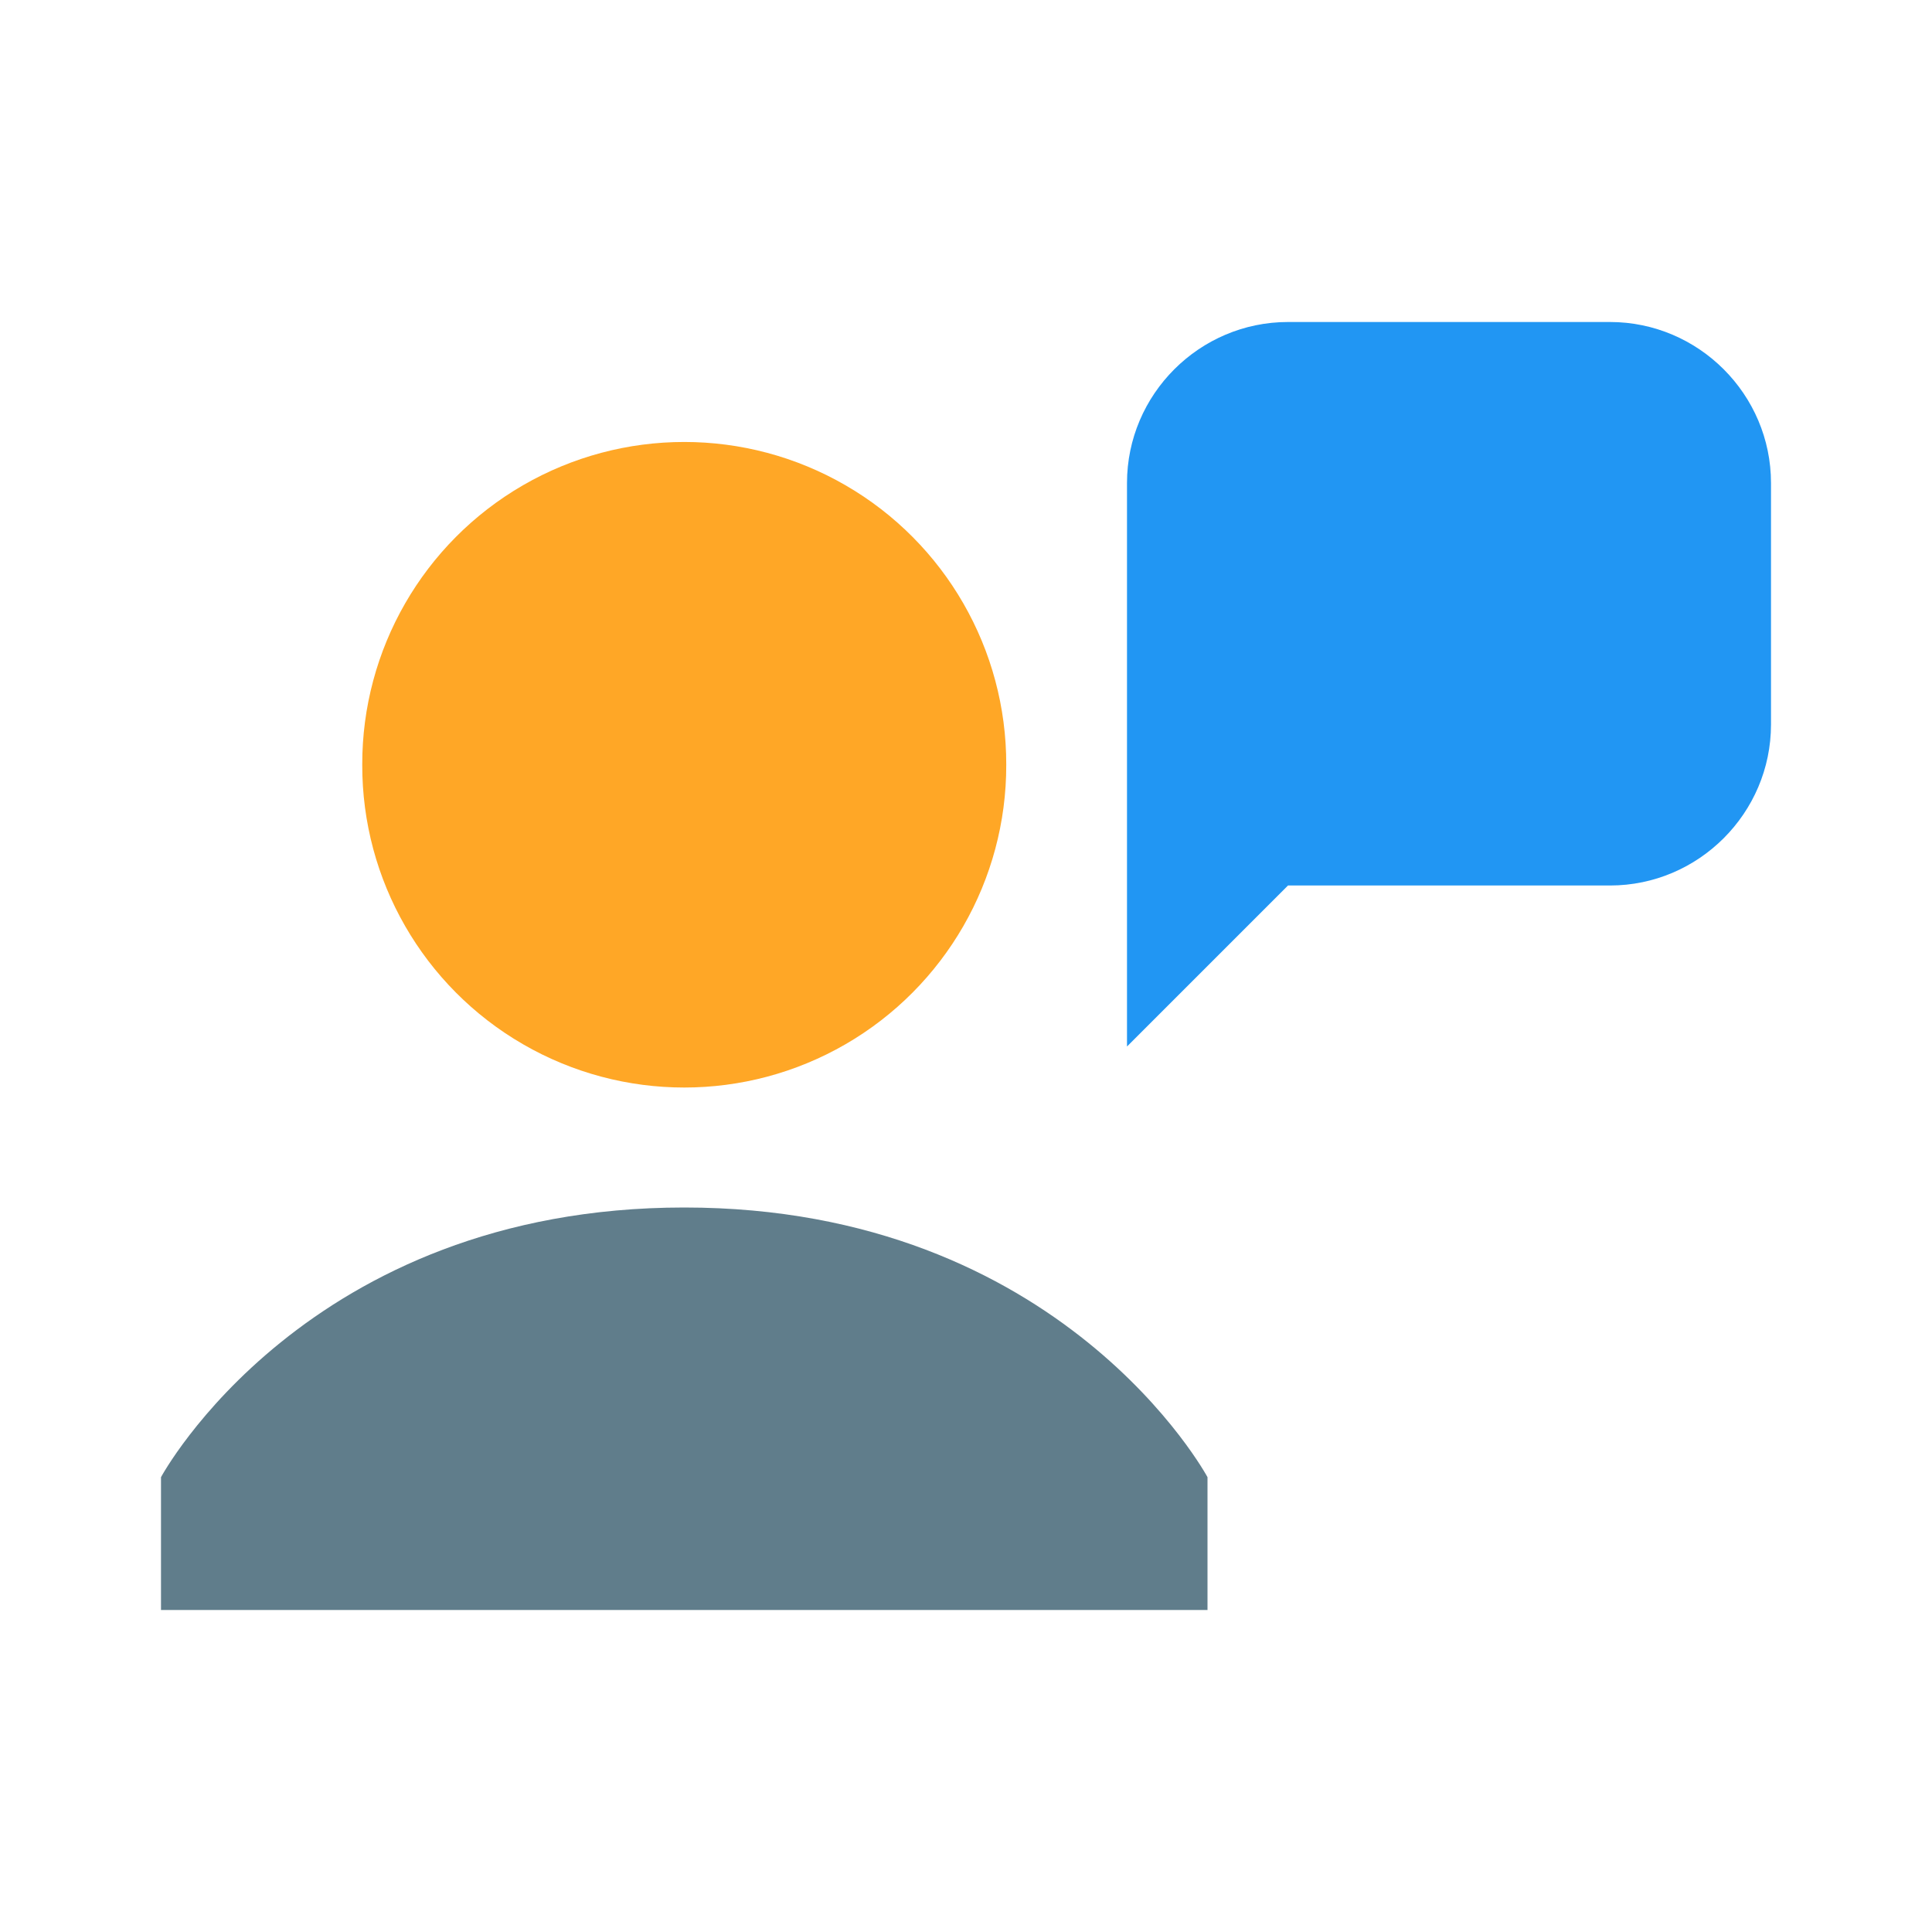
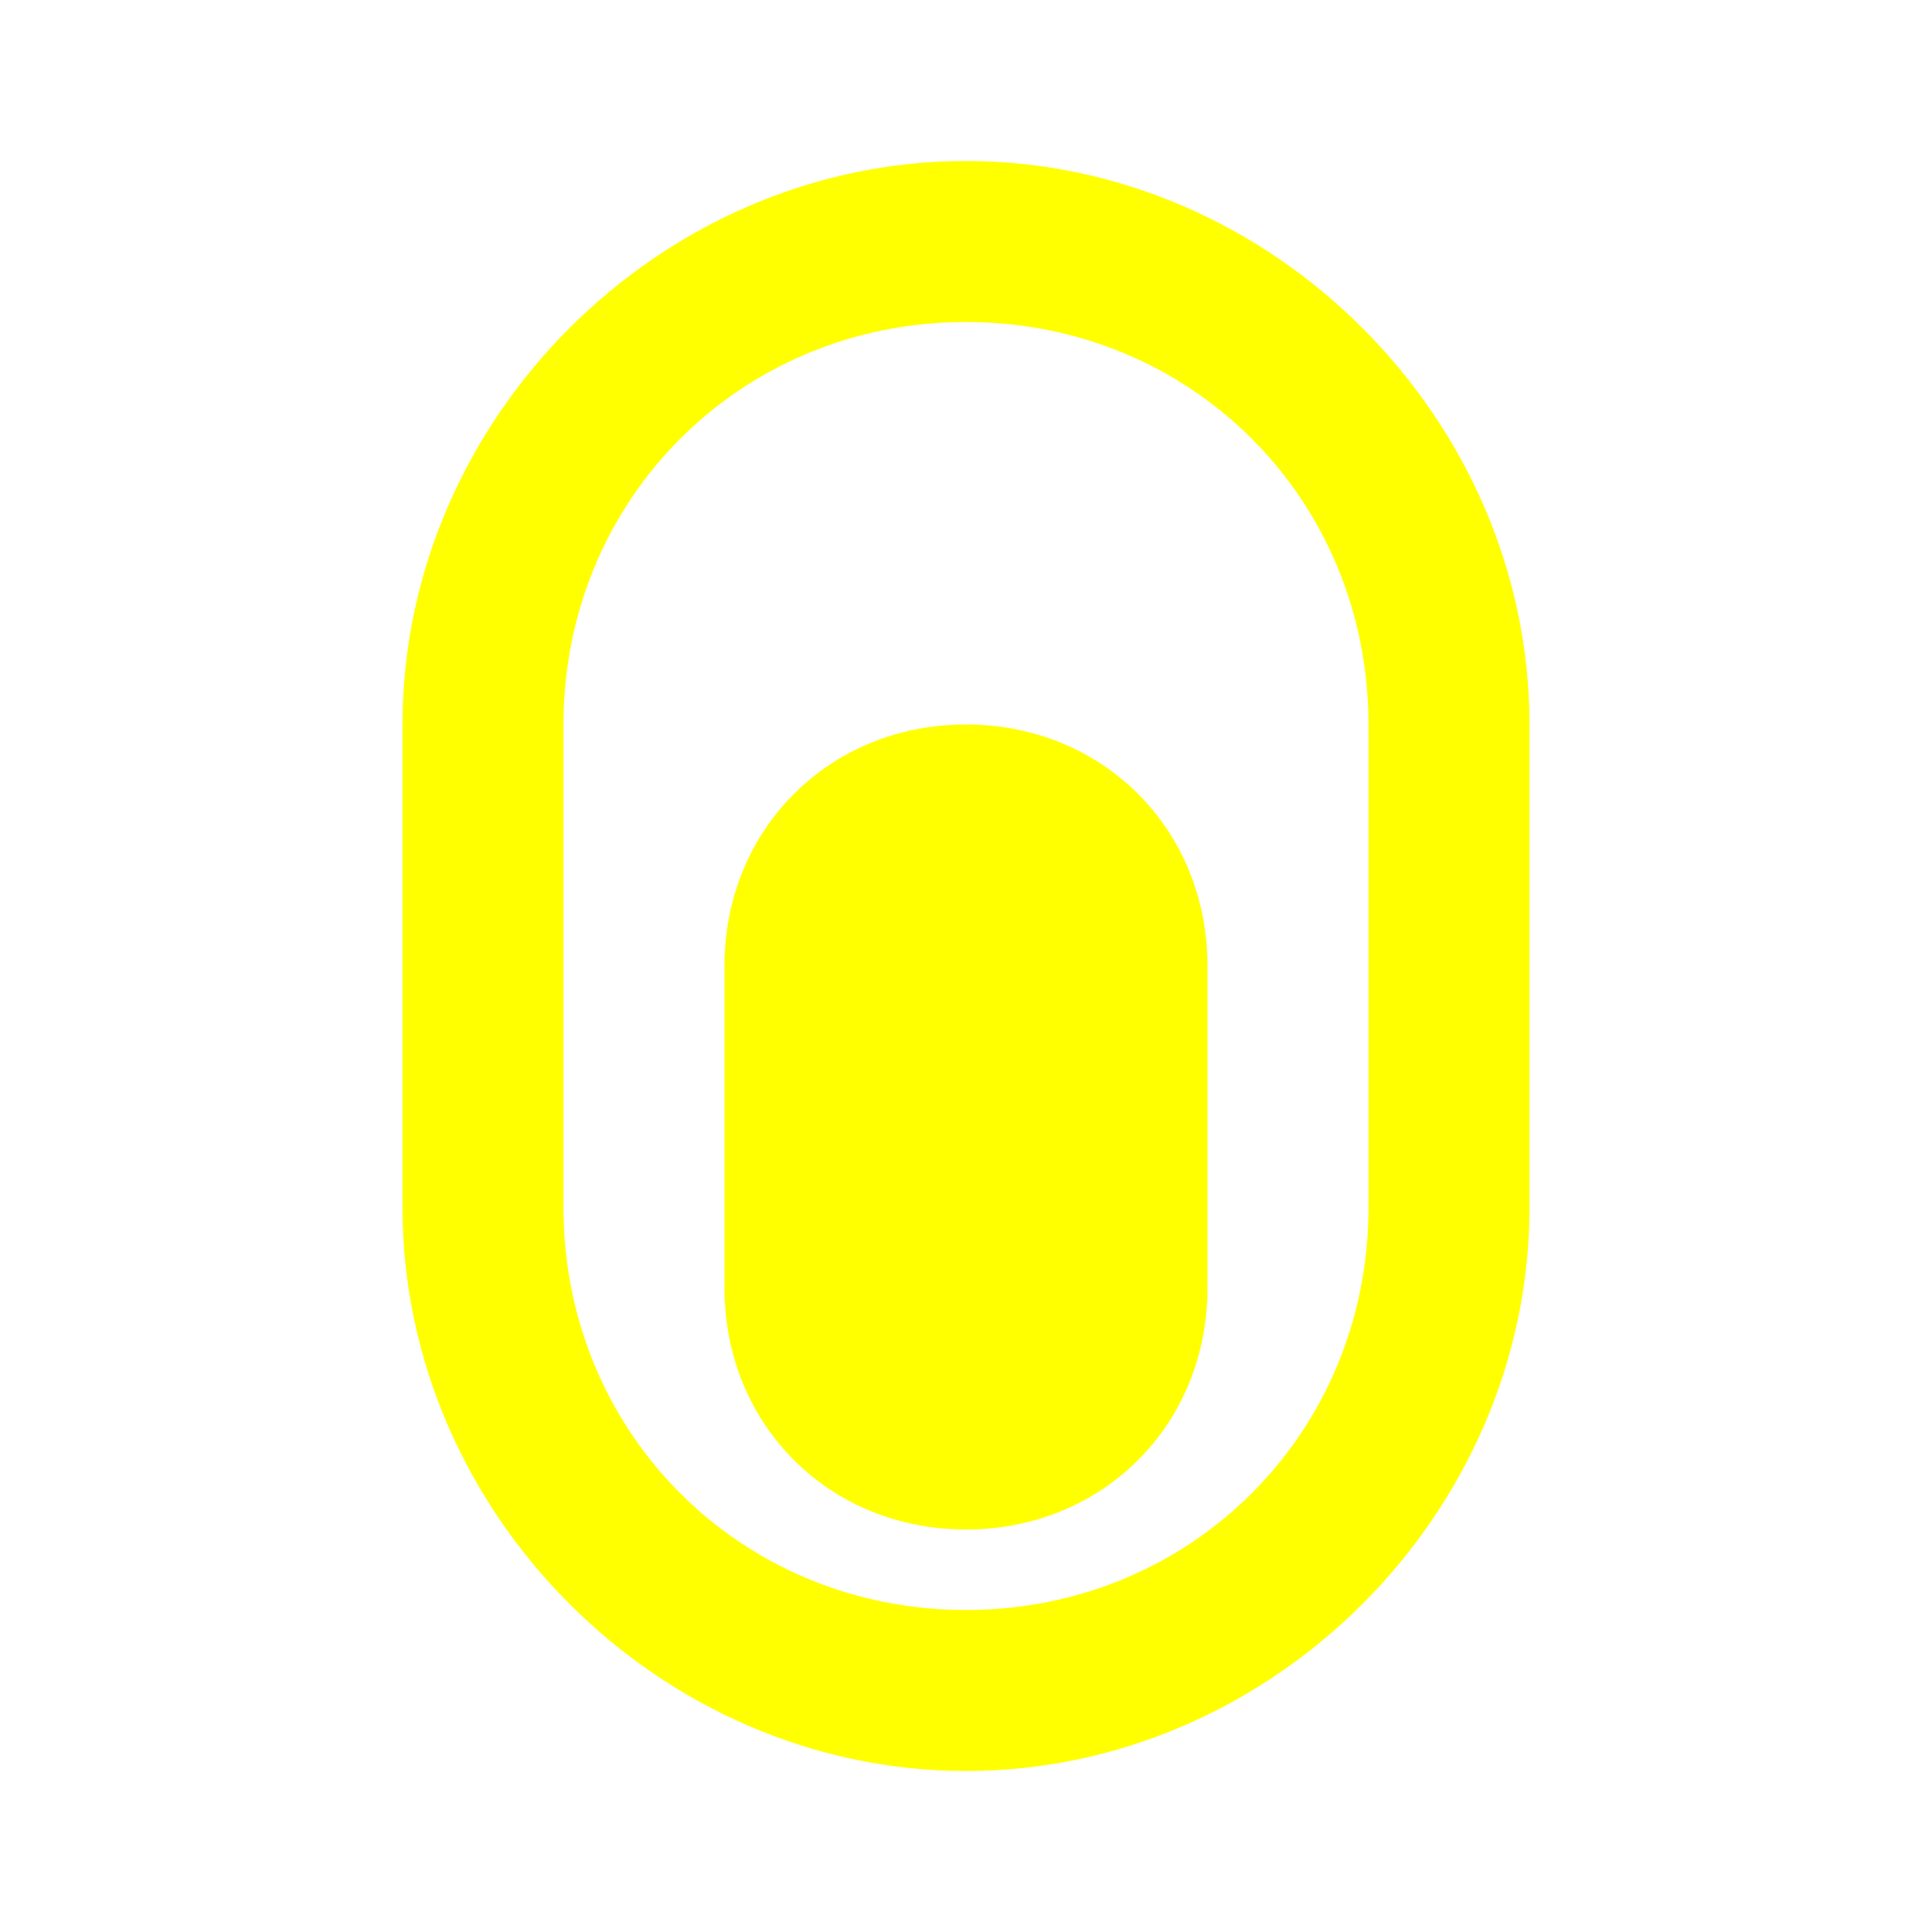
- <svg xmlns="http://www.w3.org/2000/svg" width="800px" height="800px" viewBox="0 0 1024 1024" class="icon" version="1.1">
-   <path d="M853.333 469.333h-170.667l-85.333 85.333V256c0-46.933 38.4-85.333 85.333-85.333h170.667c46.933 0 85.333 38.4 85.333 85.333v128c0 46.933-38.4 85.333-85.333 85.333z" fill="#2196F3" />
-   <path d="M362.667 405.333m-170.667 0a170.667 170.667 0 1 0 341.333 0 170.667 170.667 0 1 0-341.333 0Z" fill="#FFA726" />
-   <path d="M640 782.933S563.2 640 362.667 640 85.333 782.933 85.333 782.933V853.333h554.667v-70.4z" fill="#607D8B" />
+ <svg xmlns="http://www.w3.org/2000/svg" viewBox="0 0 24 24" width="24" height="24">
+   <path fill="#FFFF00" d="M12 2c3.8 0 7 3.2 7 7v6c0 3.8-3.2 7-7 7s-7-3.2-7-7v-6c0-3.8 3.2-7 7-7zM12 4c-2.8 0-5 2.2-5 5v6c0 2.8 2.2 5 5 5s5-2.2 5-5v-6c0-2.8-2.2-5-5-5z" />
+   <path fill="#FFFF00" d="M12 9c-1.7 0-3 1.3-3 3v4c0 1.7 1.3 3 3 3s3-1.3 3-3v-4c0-1.7-1.3-3-3-3z" />
</svg>
